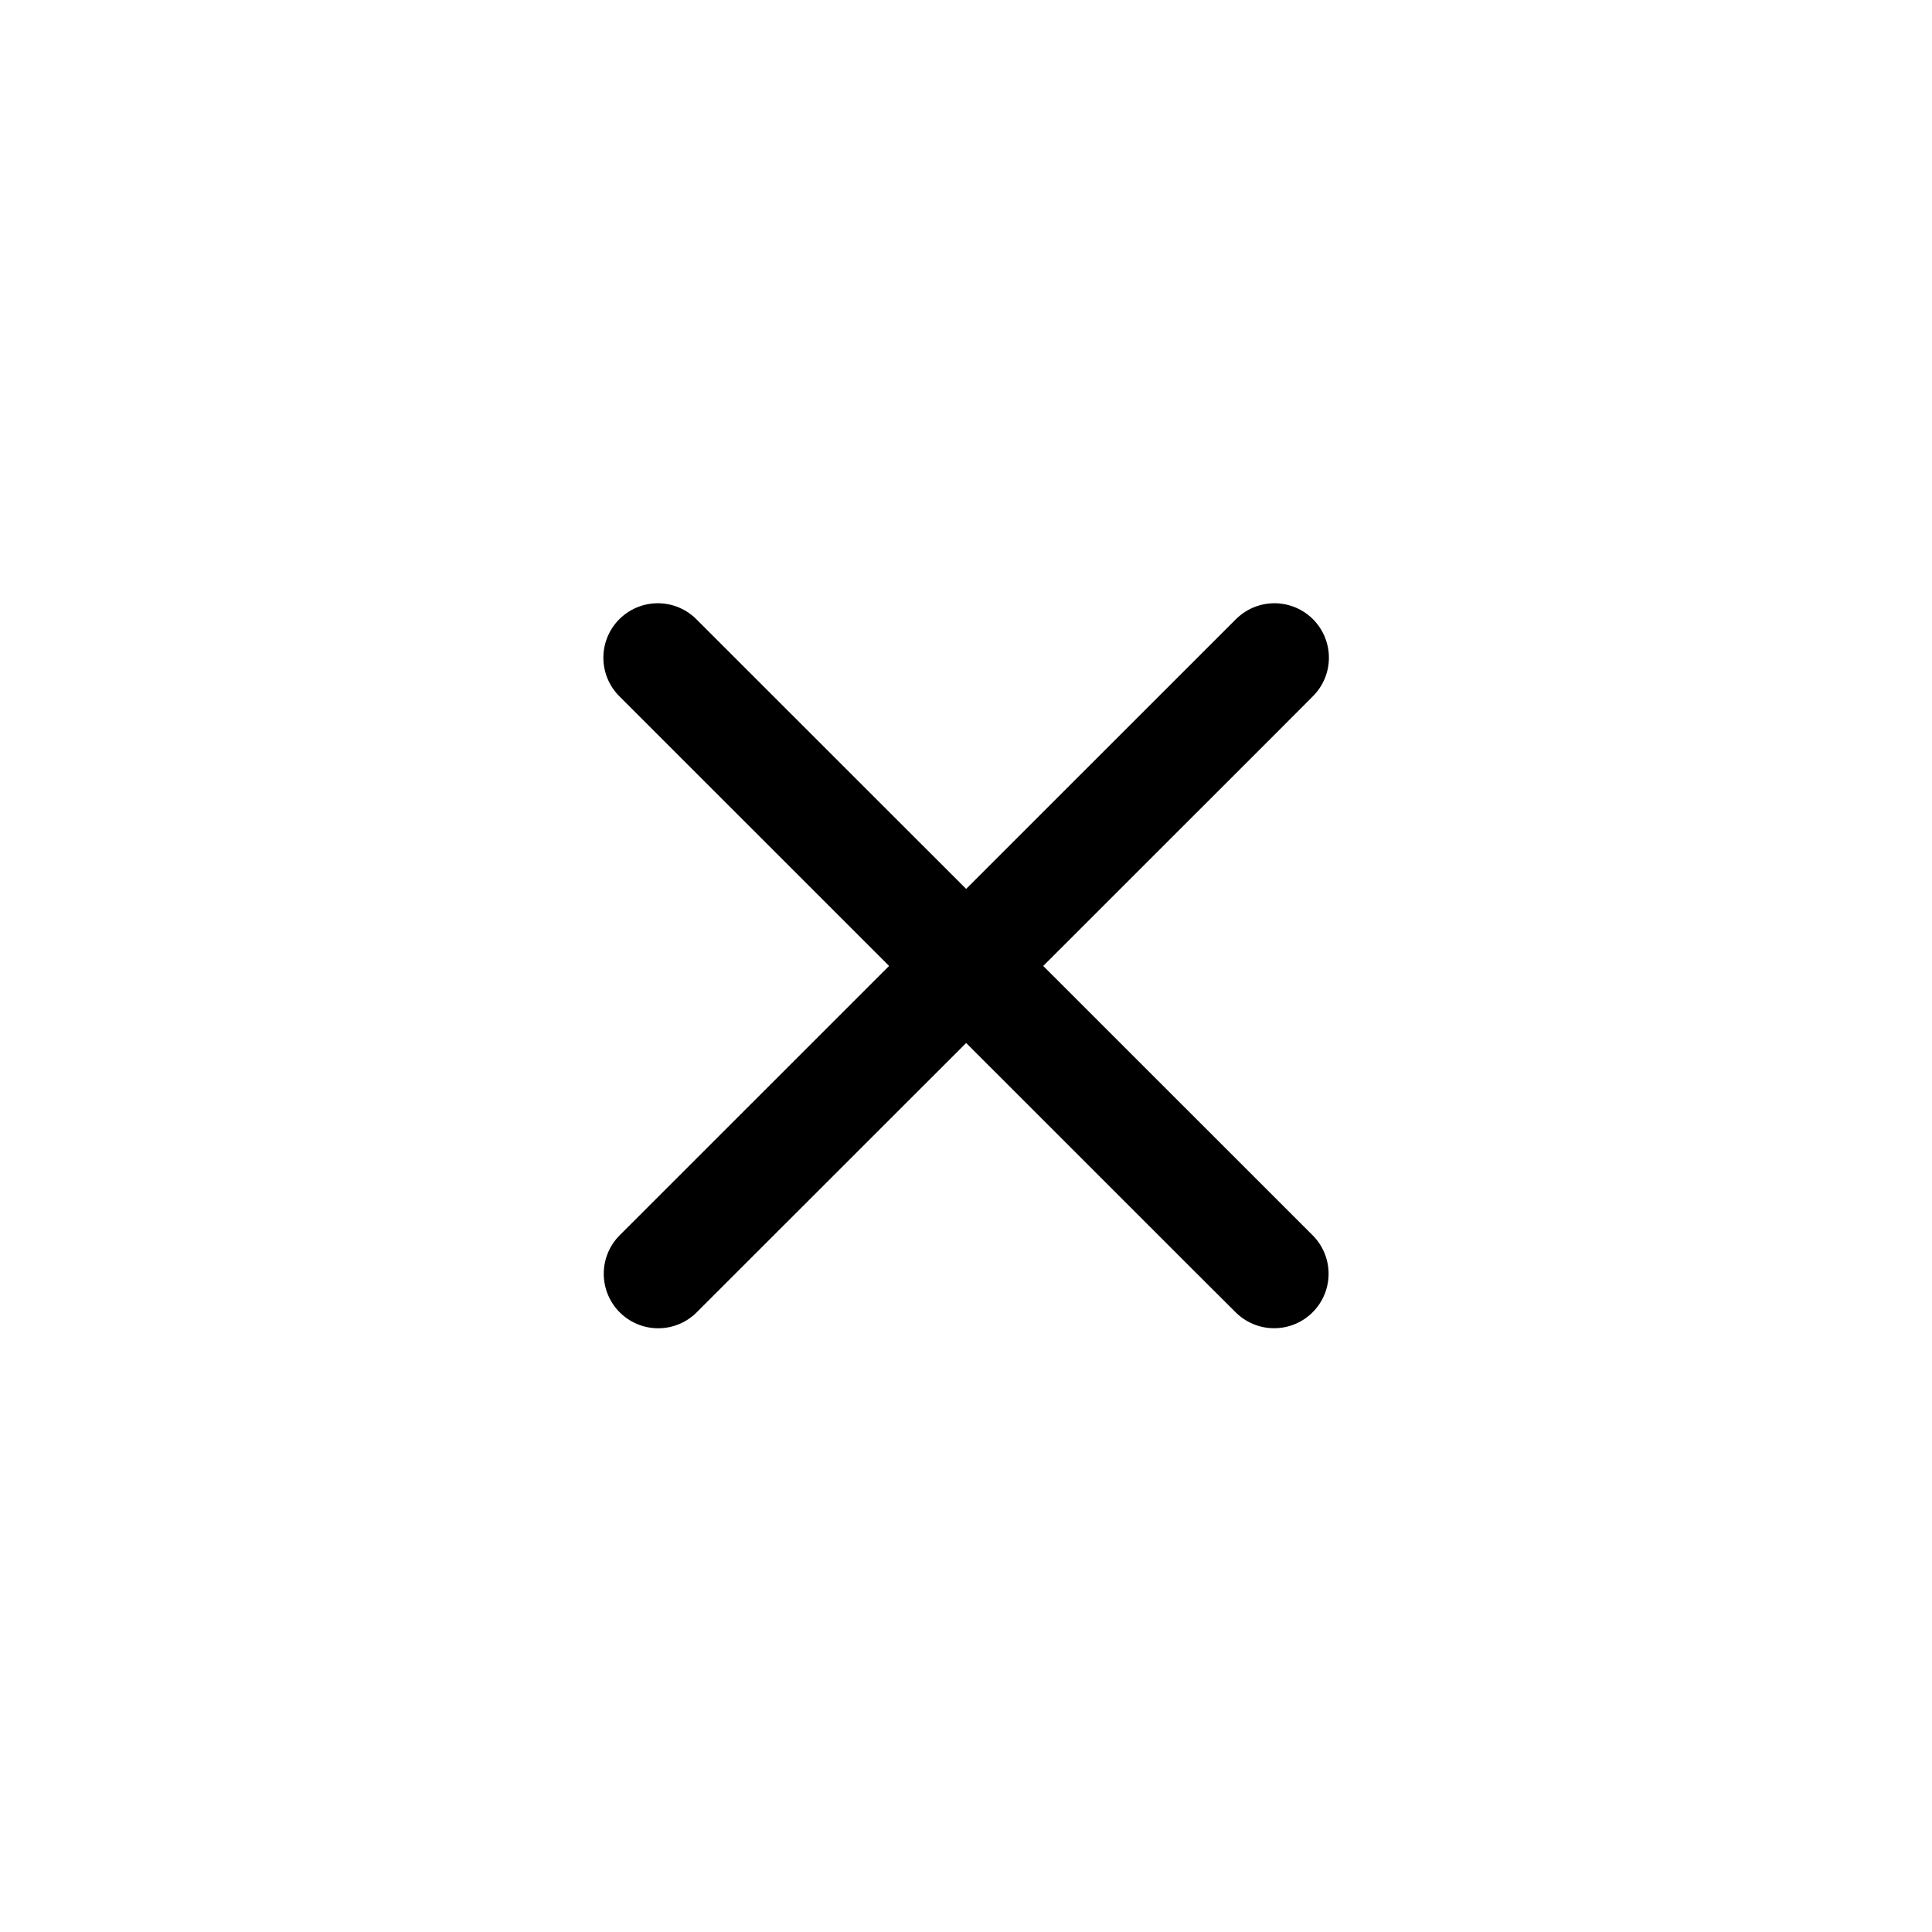
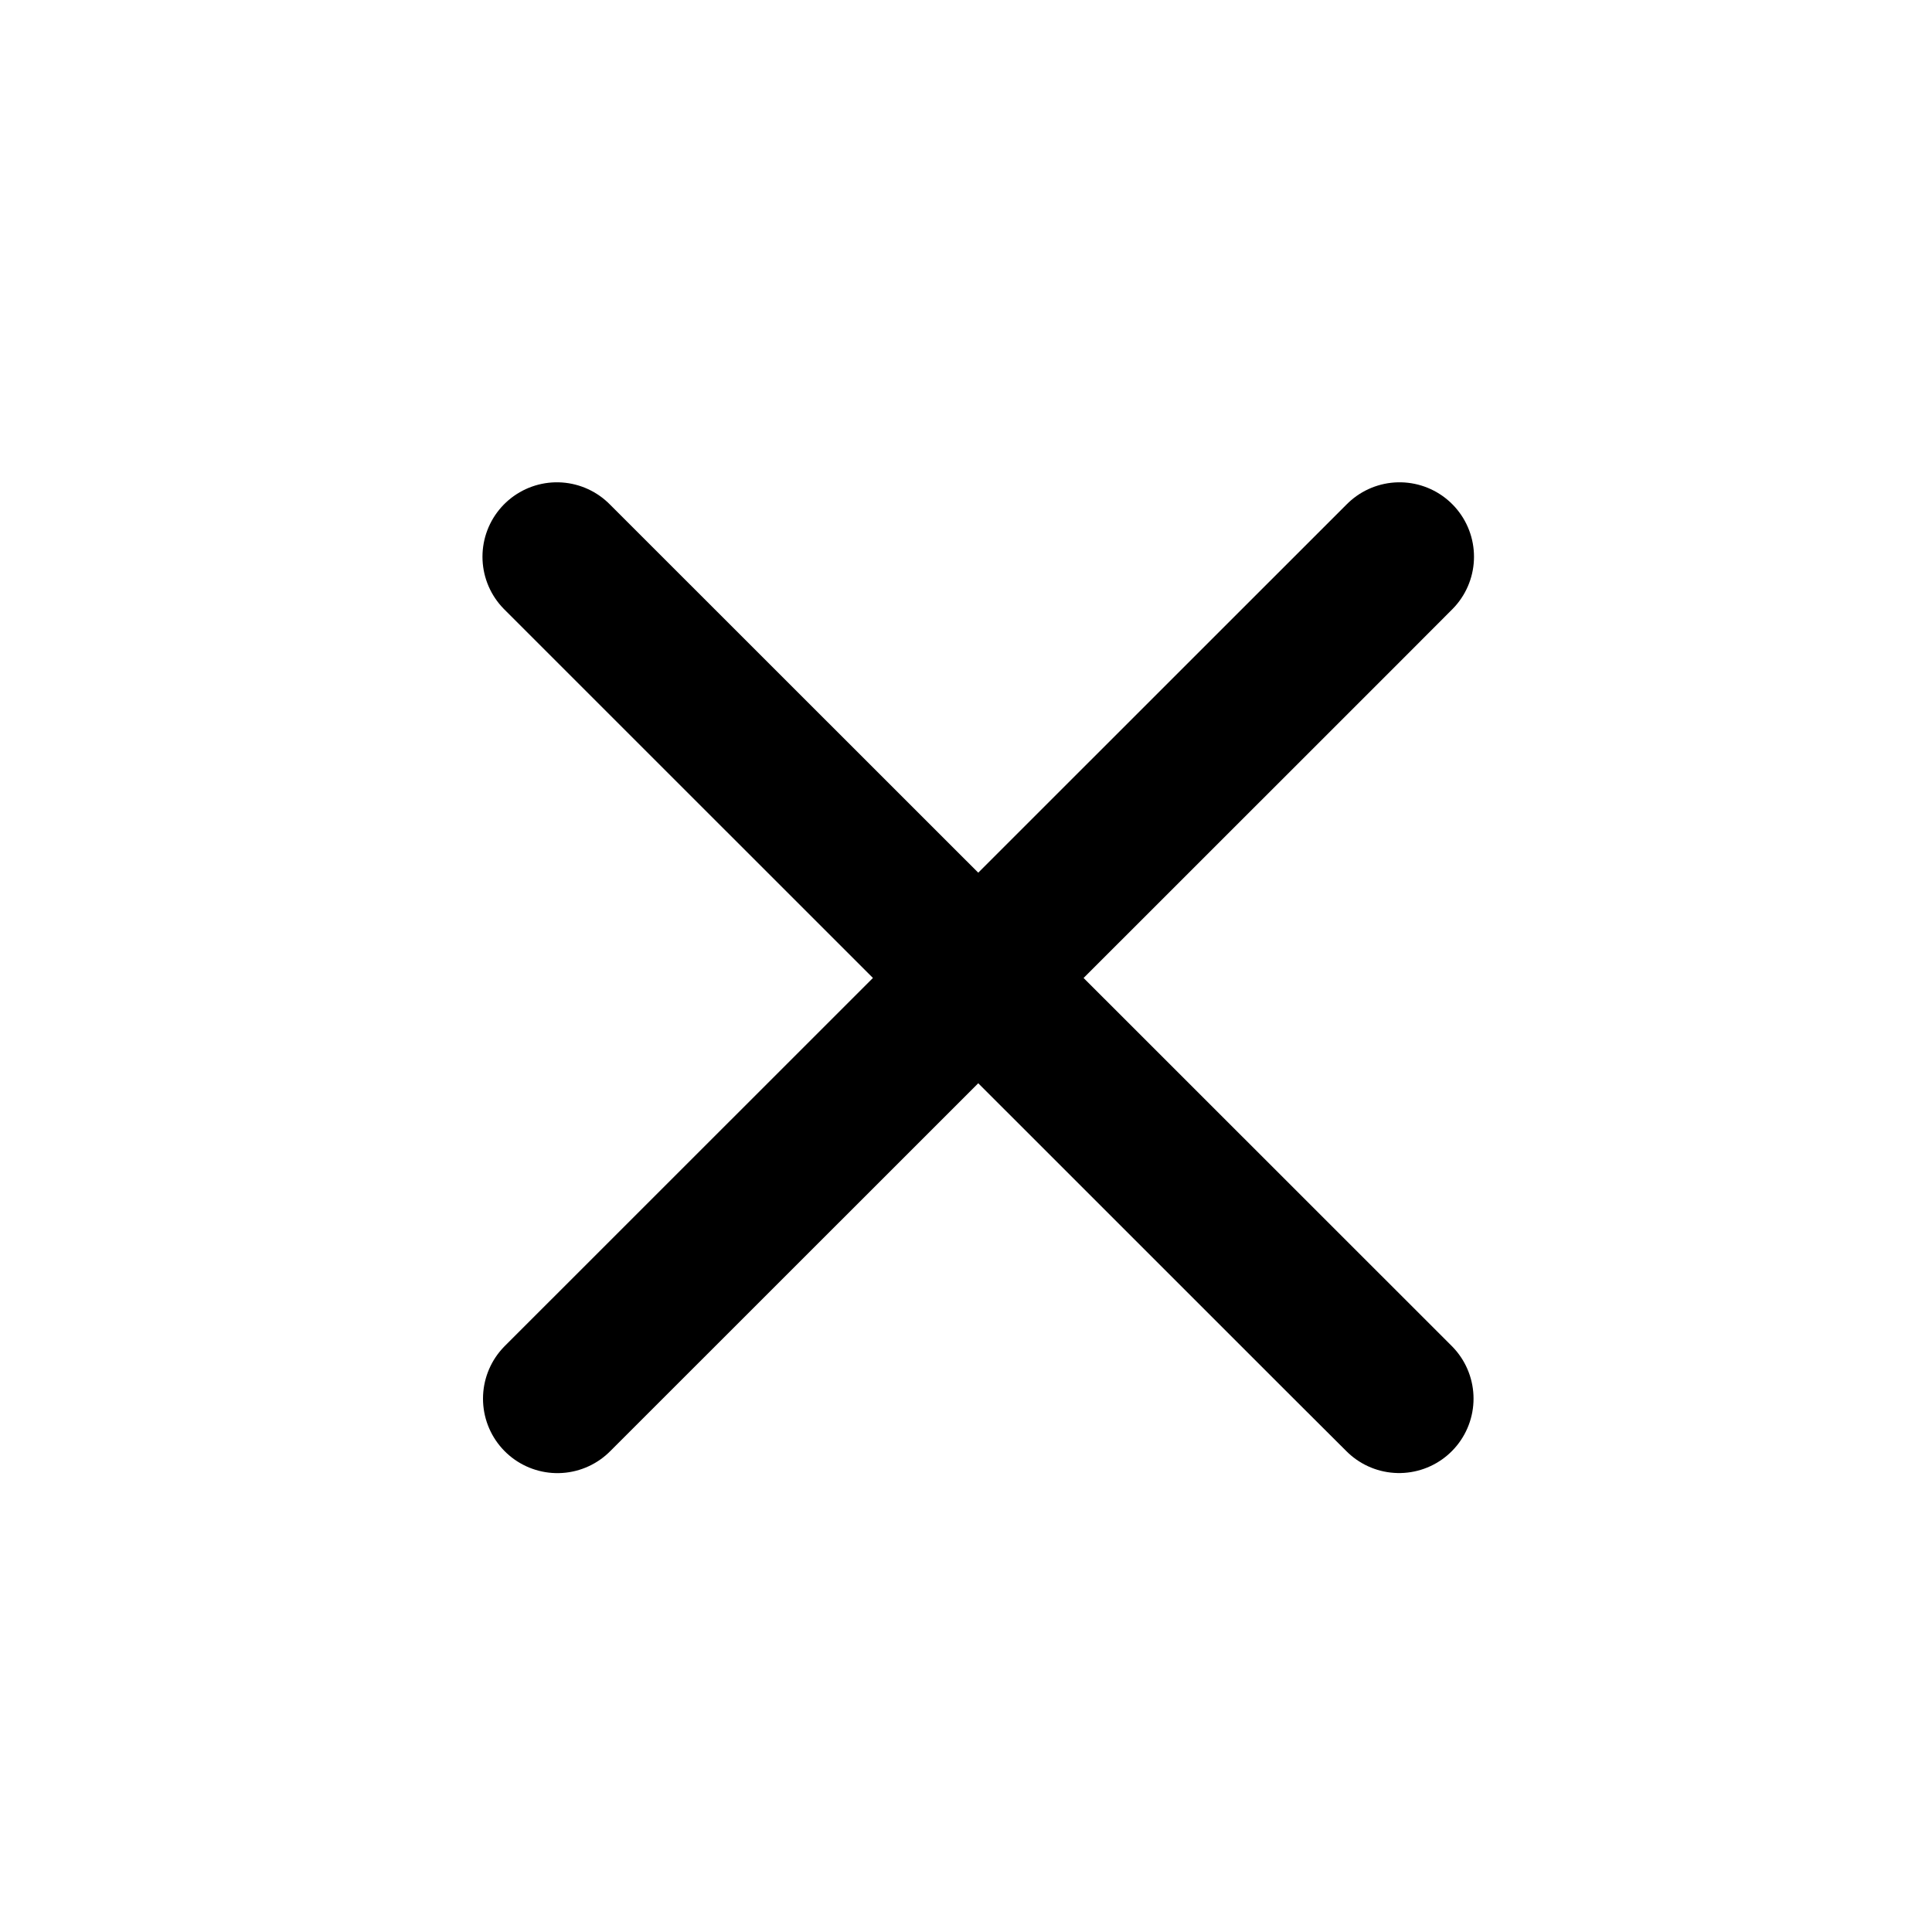
<svg xmlns="http://www.w3.org/2000/svg" width="80" height="80" version="1.1" id="svg4">
  <defs id="defs8" />
-   <path d="M 27.255,52.746 51.112,28.898 52.772,27.234 27.255,52.743 Z m -0.016,-25.512 23.855,23.85 1.665,1.66 z" stroke="#000000" stroke-width="4.51" fill="none" fill-rule="evenodd" stroke-linecap="round" stroke-linejoin="round" id="path2" />
+   <path d="M 23.082,57.917 55.684,25.327 57.953,23.053 23.082,57.914 Z m -0.022,-34.864 32.599,32.593 2.275,2.268 z" stroke="#000000" stroke-width="6.164" fill="none" fill-rule="evenodd" stroke-linecap="round" stroke-linejoin="round" id="path2" />
</svg>
